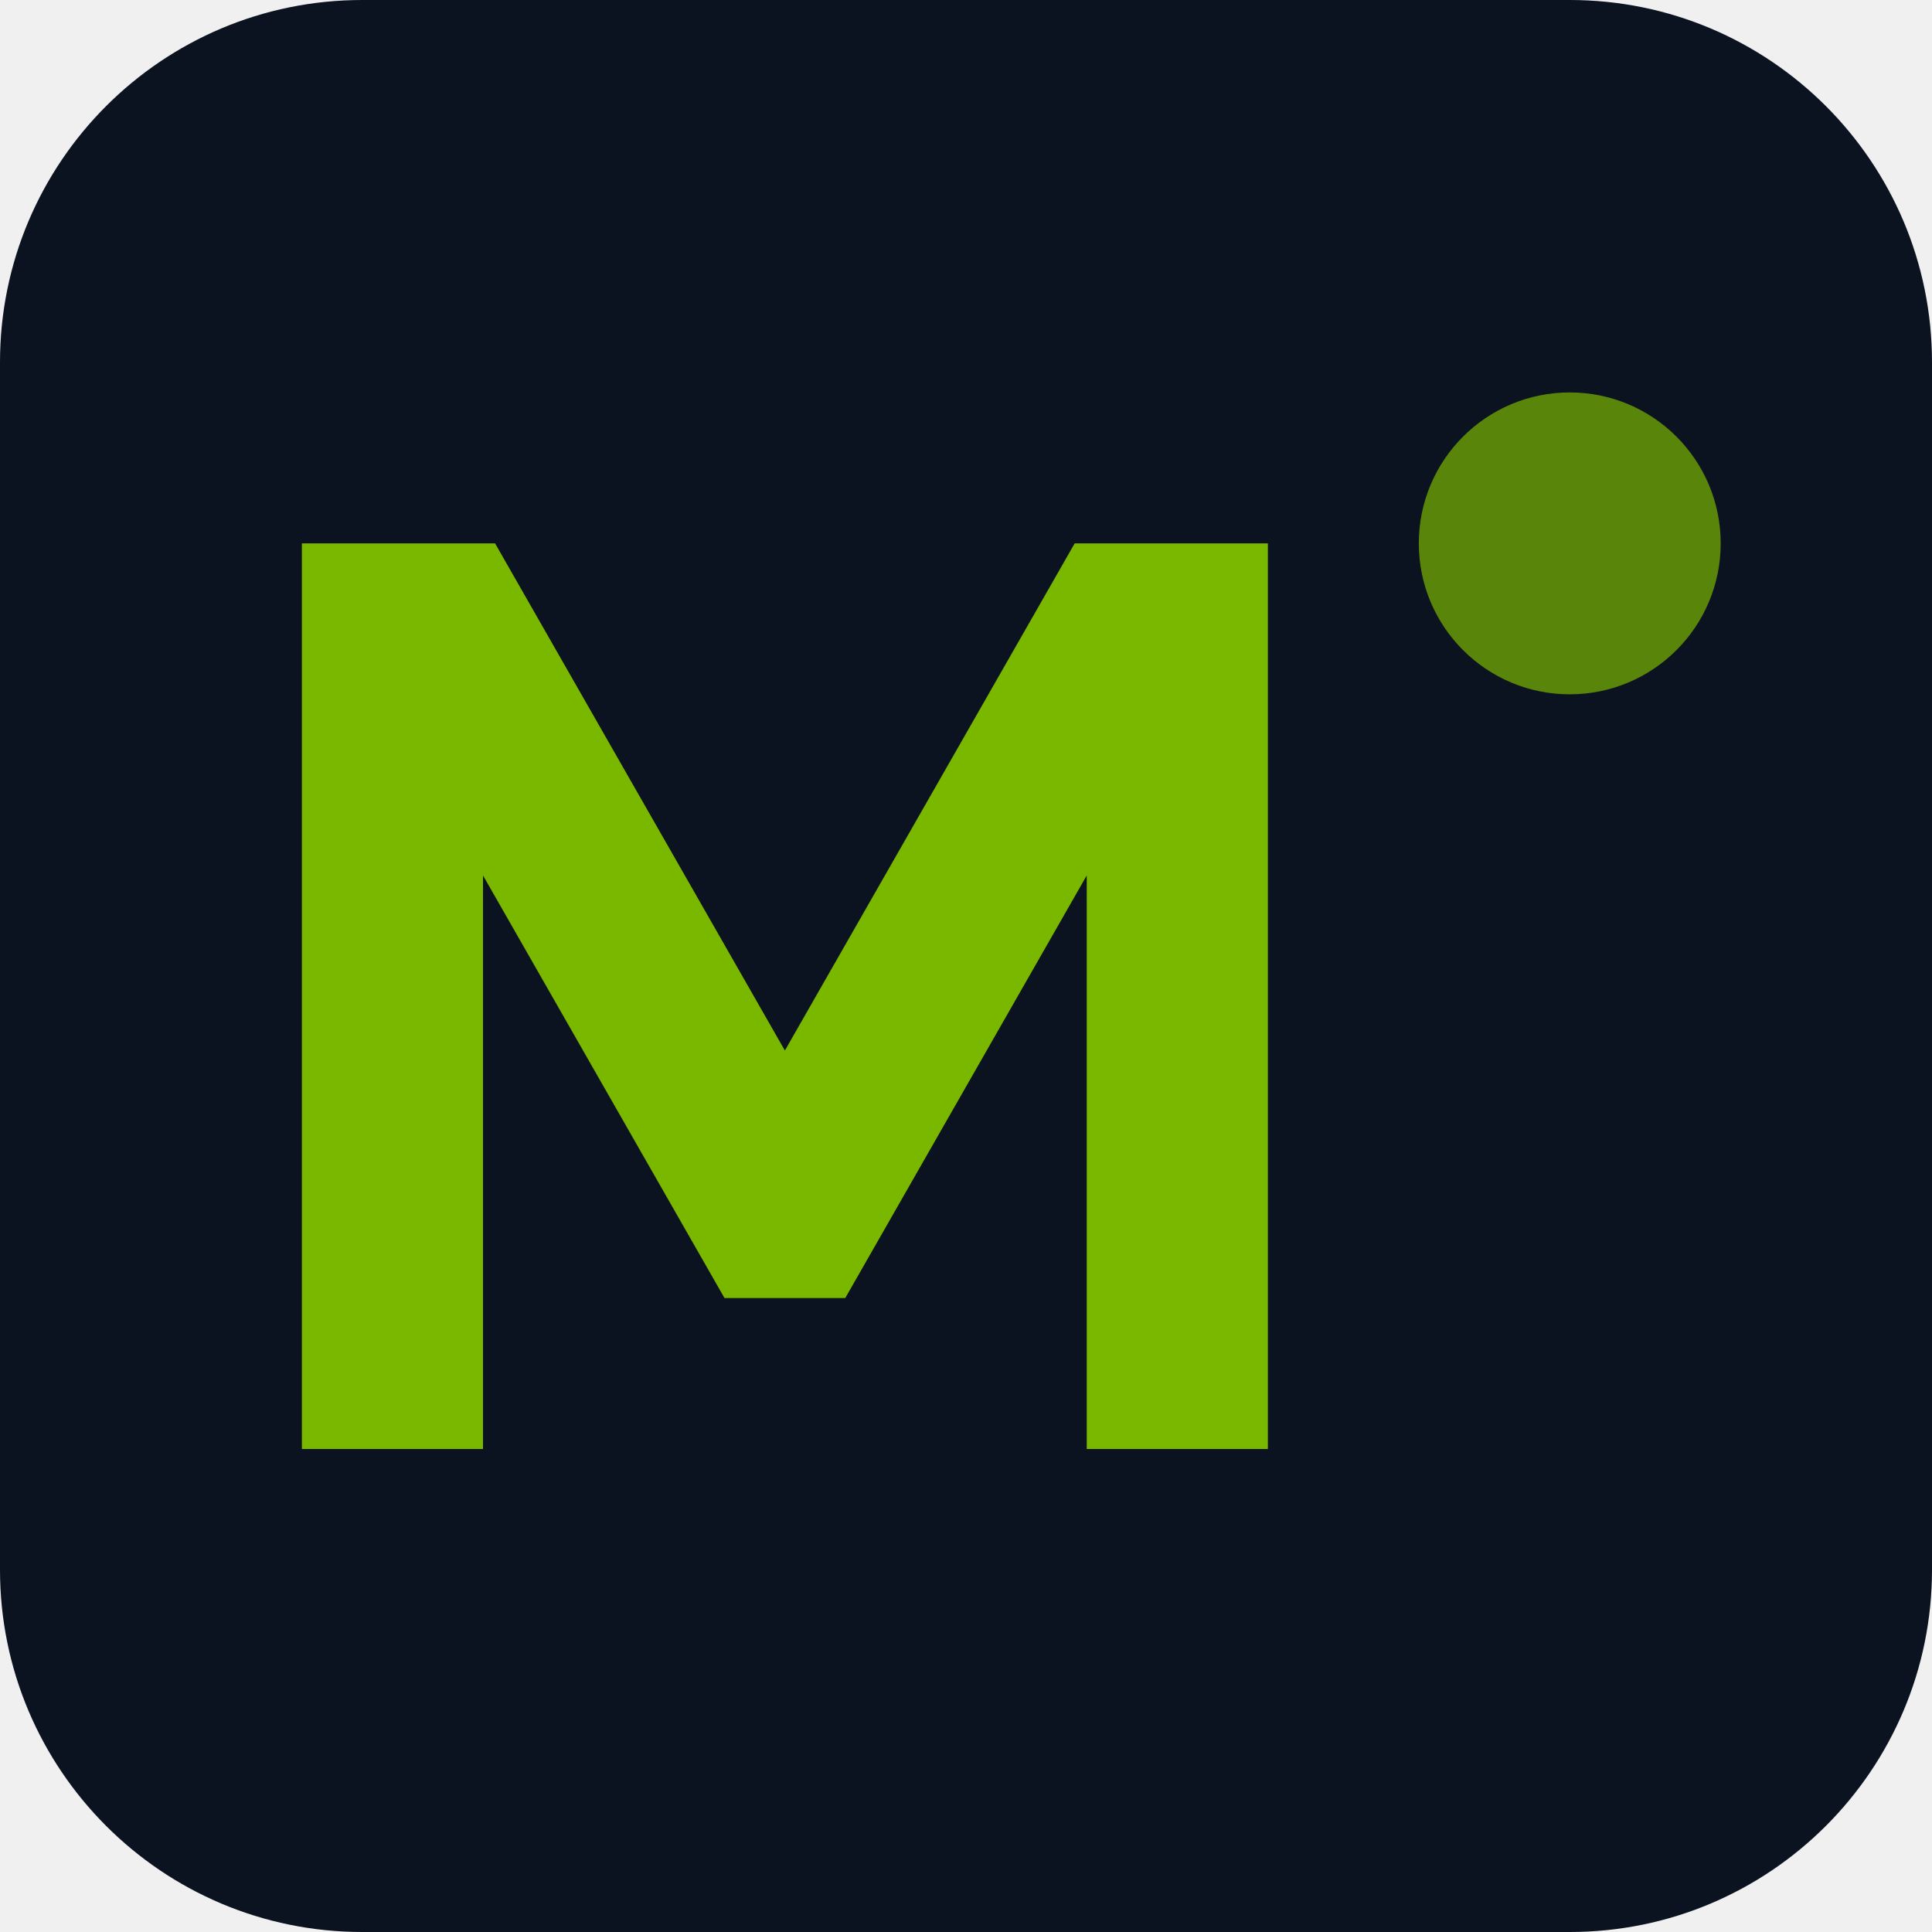
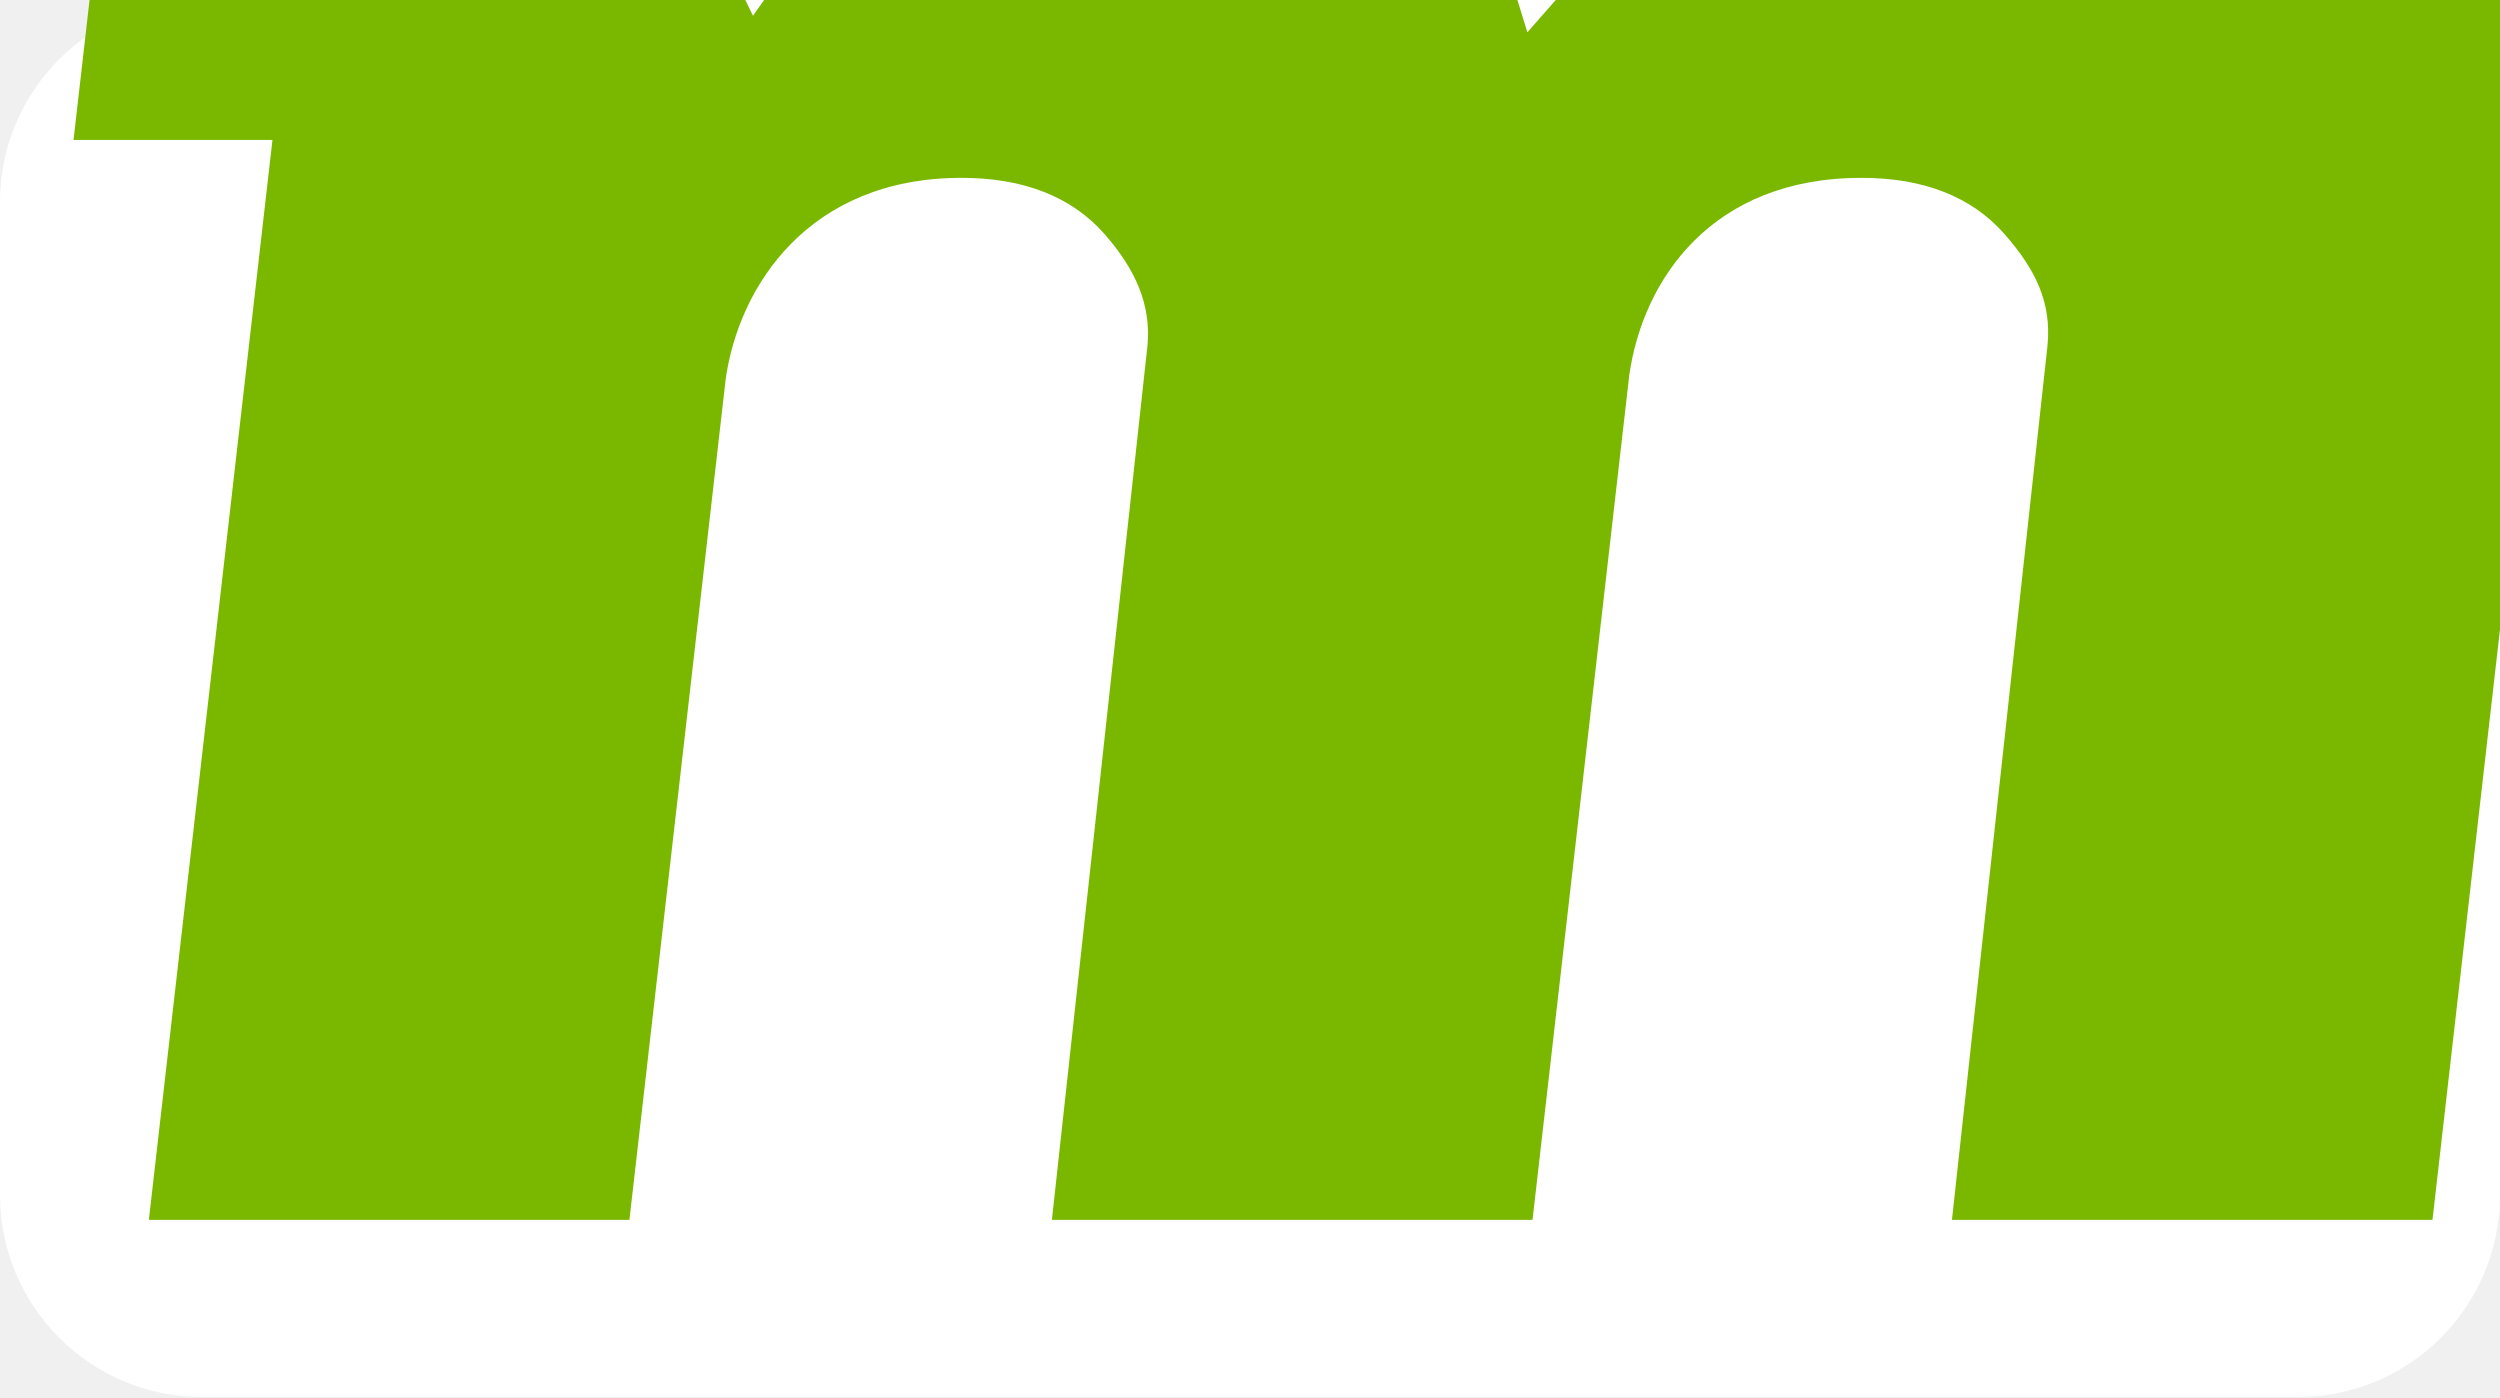
- <svg xmlns="http://www.w3.org/2000/svg" viewBox="0 0 32 32">
-   <rect width="32" height="32" rx="6" fill="#0B1220" />
-   <path d="M5 24V9h3.2l4.8 8.4 4.8-8.4H21v15h-3V14.5l-4 7h-2l-4-7V24H5z" fill="#7AB800" />
-   <circle cx="26" cy="9" r="2.5" fill="#7AB800" opacity="0.7" />
+ <svg xmlns="http://www.w3.org/2000/svg" viewBox="-4 91 136 76">
+   <rect x="-4" y="91" width="136" height="76" rx="11" fill="#ffffff" />
+   <path d="M379.438 100.24c-10.452 0-18.976 8.196-20.27 19.487-1.312 11.475 5.188 19.487 15.81 19.487 10.787 0 18.935-7.831 20.27-19.487 1.31-11.472-5.19-19.487-15.81-19.487m-6.788 59.3c-26.4 0-42.293-16.116-39.547-40.101 2.66-23.233 23.154-40.095 48.73-40.095 21.967 0 42.713 12.398 39.542 40.095-2.788 24.362-21.914 40.1-48.726 40.1m-187.544-59.3c-10.453 0-18.977 8.197-20.27 19.488-1.313 11.475 5.187 19.487 15.809 19.487 10.785 0 18.93-7.831 20.266-19.487 1.315-11.472-5.183-19.487-15.805-19.487m-6.789 59.3c-26.402 0-42.291-16.116-39.545-40.101 2.658-23.233 23.152-40.095 48.727-40.095 21.968 0 42.715 12.398 39.543 40.095-2.788 24.362-21.912 40.1-48.725 40.1m-76.13-2.178 5.2-47.582c.22-2.327-.648-4.118-2.34-6.044-1.779-2.03-4.398-3.06-7.78-3.06-8.16 0-11.875 5.529-12.63 10.701l-5.267 45.985H53.224l5.201-47.582c.194-2.21-.648-4.118-2.337-6.044-1.78-2.03-4.398-3.06-7.78-3.06-8.323 0-12.114 5.896-12.83 10.943l-5.238 45.743H4.098l6.724-58.747H0l1.99-17.38h29.816l5.156 10.623 2.176-3.083c.27-.377 6.916-9.43 20.547-9.43 15.082 0 18.23 9.613 18.356 10.024l1.049 3.389 2.564-2.921c.374-.424 9.48-10.492 27.157-10.492 16.925 0 27.106 11.013 26 21.302l-6.484 56.715h-26.141z" fill="#7AB800" fill-rule="evenodd" />
</svg>
